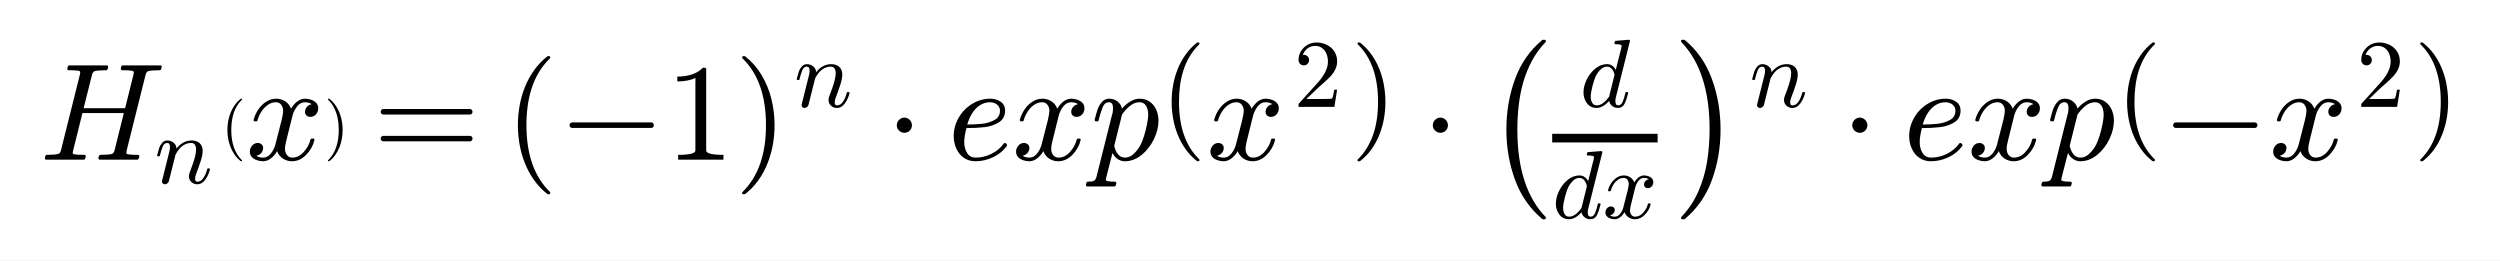
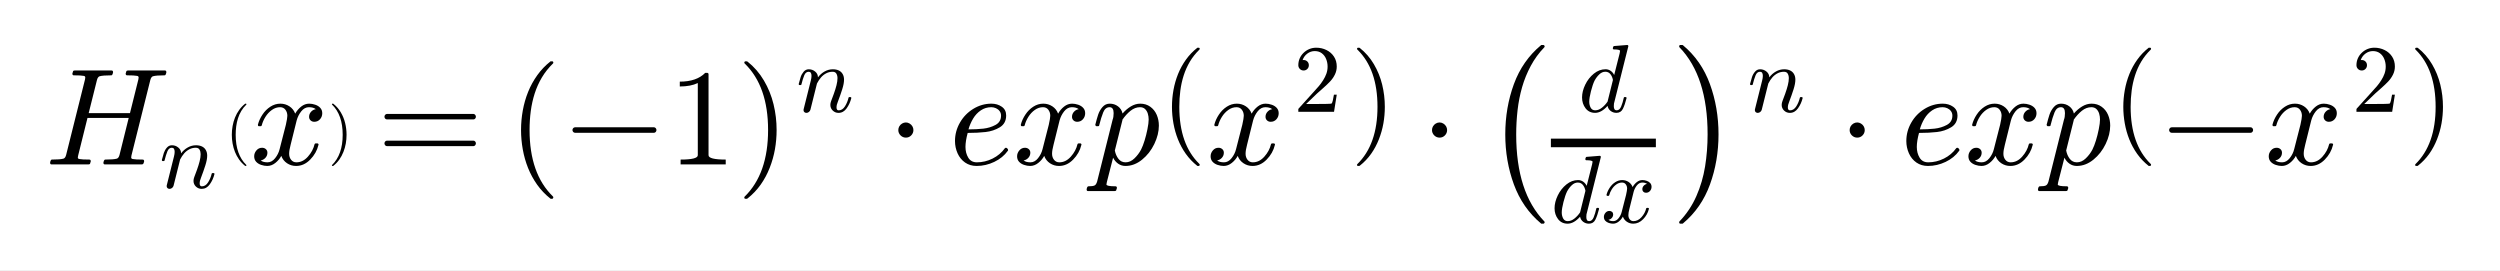
- <svg xmlns="http://www.w3.org/2000/svg" xmlns:xlink="http://www.w3.org/1999/xlink" width="452.65pt" height="47.15pt" viewBox="0 0 452.65 47.15" version="1.1">
+ <svg xmlns="http://www.w3.org/2000/svg" xmlns:xlink="http://www.w3.org/1999/xlink" width="400.06pt" height="43.22pt" viewBox="0 0 400.06 43.22" version="1.1">
  <defs>
    <style type="text/css">*{stroke-linejoin: round; stroke-linecap: butt}</style>
  </defs>
  <g id="figure_1">
    <g id="patch_1">
-       <path d="M 0 47.15  L 452.65 47.15  L 452.65 0  L 0 0  z " style="fill: #ffffff" />
+       <path d="M 0 43.22  L 400.06 43.22  L 400.06 0  L 0 0  z " style="fill: #ffffff" />
    </g>
    <g id="text_1">
-       <g transform="translate(7.2 28.95) scale(0.25 -0.25)">
+       <g transform="translate(7.2 26.34) scale(0.22 -0.22)">
        <defs>
          <path id="Cmmi10-48" d="M 300 0  Q 238 0 238 84  Q 241 100 250 139  Q 259 178 276 201  Q 294 225 319 225  Q 709 225 863 269  Q 947 297 984 441  L 1863 3956  Q 1875 4019 1875 4044  Q 1875 4113 1797 4122  Q 1678 4147 1338 4147  Q 1275 4147 1275 4231  Q 1297 4313 1309 4342  Q 1322 4372 1381 4372  L 3103 4372  Q 3169 4372 3169 4288  Q 3166 4272 3156 4234  Q 3147 4197 3131 4172  Q 3116 4147 3084 4147  Q 2694 4147 2541 4103  Q 2456 4072 2419 3928  L 2034 2388  L 3956 2388  L 4347 3956  Q 4359 4019 4359 4044  Q 4359 4113 4281 4122  Q 4159 4147 3822 4147  Q 3756 4147 3756 4231  Q 3778 4313 3790 4342  Q 3803 4372 3866 4372  L 5588 4372  Q 5650 4372 5650 4288  Q 5647 4272 5637 4233  Q 5628 4194 5611 4170  Q 5594 4147 5569 4147  Q 5178 4147 5025 4103  Q 4941 4075 4903 3928  L 4025 416  Q 4013 353 4013 325  Q 4013 259 4091 250  Q 4213 225 4550 225  Q 4616 225 4616 141  Q 4597 66 4578 33  Q 4559 0 4506 0  L 2784 0  Q 2719 0 2719 84  Q 2731 131 2737 153  Q 2744 175 2761 200  Q 2778 225 2803 225  Q 3194 225 3347 269  Q 3431 297 3469 441  L 3897 2163  L 1978 2163  L 1544 416  Q 1528 338 1528 325  Q 1528 259 1606 250  Q 1728 225 2069 225  Q 2131 225 2131 141  Q 2109 56 2095 28  Q 2081 0 2022 0  L 300 0  z " transform="scale(0.015625)" />
          <path id="Cmmi10-6e" d="M 494 109  Q 494 147 500 166  L 978 2075  Q 1025 2253 1025 2388  Q 1025 2663 838 2663  Q 638 2663 541 2423  Q 444 2184 353 1819  Q 353 1800 334 1789  Q 316 1778 300 1778  L 225 1778  Q 203 1778 187 1801  Q 172 1825 172 1844  Q 241 2122 305 2315  Q 369 2509 505 2668  Q 641 2828 844 2828  Q 1084 2828 1268 2676  Q 1453 2525 1453 2291  Q 1644 2541 1900 2684  Q 2156 2828 2444 2828  Q 2672 2828 2837 2750  Q 3003 2672 3095 2514  Q 3188 2356 3188 2138  Q 3188 1875 3070 1503  Q 2953 1131 2778 672  Q 2688 463 2688 288  Q 2688 97 2834 97  Q 3084 97 3251 365  Q 3419 634 3488 941  Q 3500 978 3541 978  L 3616 978  Q 3641 978 3658 962  Q 3675 947 3675 922  Q 3675 916 3669 903  Q 3581 541 3364 234  Q 3147 -72 2822 -72  Q 2597 -72 2437 83  Q 2278 238 2278 459  Q 2278 578 2328 709  Q 2409 919 2514 1209  Q 2619 1500 2686 1765  Q 2753 2031 2753 2234  Q 2753 2413 2679 2538  Q 2606 2663 2431 2663  Q 2197 2663 2000 2559  Q 1803 2456 1656 2286  Q 1509 2116 1388 1881  L 953 141  Q 931 53 854 -9  Q 778 -72 684 -72  Q 606 -72 550 -22  Q 494 28 494 109  z " transform="scale(0.015625)" />
          <path id="Cmr10-28" d="M 1984 -1588  Q 1628 -1306 1370 -942  Q 1113 -578 948 -165  Q 784 247 703 697  Q 622 1147 622 1600  Q 622 2059 703 2509  Q 784 2959 951 3375  Q 1119 3791 1378 4153  Q 1638 4516 1984 4788  Q 1984 4800 2016 4800  L 2075 4800  Q 2094 4800 2109 4783  Q 2125 4766 2125 4744  Q 2125 4716 2113 4703  Q 1800 4397 1592 4047  Q 1384 3697 1257 3301  Q 1131 2906 1075 2482  Q 1019 2059 1019 1600  Q 1019 -434 2106 -1491  Q 2125 -1509 2125 -1544  Q 2125 -1559 2108 -1579  Q 2091 -1600 2075 -1600  L 2016 -1600  Q 1984 -1600 1984 -1588  z " transform="scale(0.015625)" />
          <path id="Cmmi10-78" d="M 500 184  Q 613 97 819 97  Q 1019 97 1172 289  Q 1325 481 1381 709  L 1672 1844  Q 1741 2153 1741 2266  Q 1741 2425 1652 2544  Q 1563 2663 1403 2663  Q 1200 2663 1022 2536  Q 844 2409 722 2214  Q 600 2019 550 1819  Q 538 1778 500 1778  L 422 1778  Q 372 1778 372 1838  L 372 1856  Q 434 2094 584 2320  Q 734 2547 951 2687  Q 1169 2828 1416 2828  Q 1650 2828 1839 2703  Q 2028 2578 2106 2363  Q 2216 2559 2386 2693  Q 2556 2828 2759 2828  Q 2897 2828 3040 2779  Q 3184 2731 3275 2631  Q 3366 2531 3366 2381  Q 3366 2219 3261 2101  Q 3156 1984 2994 1984  Q 2891 1984 2822 2050  Q 2753 2116 2753 2216  Q 2753 2350 2845 2451  Q 2938 2553 3066 2572  Q 2950 2663 2747 2663  Q 2541 2663 2389 2472  Q 2238 2281 2175 2047  L 1894 916  Q 1825 659 1825 494  Q 1825 331 1917 214  Q 2009 97 2163 97  Q 2463 97 2698 361  Q 2934 625 3009 941  Q 3022 978 3059 978  L 3138 978  Q 3163 978 3178 961  Q 3194 944 3194 922  Q 3194 916 3188 903  Q 3097 522 2806 225  Q 2516 -72 2150 -72  Q 1916 -72 1727 54  Q 1538 181 1459 397  Q 1359 209 1182 68  Q 1006 -72 806 -72  Q 669 -72 523 -23  Q 378 25 287 125  Q 197 225 197 378  Q 197 528 301 651  Q 406 775 563 775  Q 669 775 741 711  Q 813 647 813 544  Q 813 409 723 309  Q 634 209 500 184  z " transform="scale(0.015625)" />
          <path id="Cmr10-29" d="M 416 -1600  Q 359 -1600 359 -1544  Q 359 -1516 372 -1503  Q 1466 -434 1466 1600  Q 1466 3634 384 4691  Q 359 4706 359 4744  Q 359 4766 376 4783  Q 394 4800 416 4800  L 475 4800  Q 494 4800 506 4788  Q 966 4425 1272 3906  Q 1578 3388 1720 2800  Q 1863 2213 1863 1600  Q 1863 1147 1786 708  Q 1709 269 1542 -157  Q 1375 -584 1119 -945  Q 863 -1306 506 -1588  Q 494 -1600 475 -1600  L 416 -1600  z " transform="scale(0.015625)" />
          <path id="Cmr10-3d" d="M 481 850  Q 428 850 393 890  Q 359 931 359 978  Q 359 1031 393 1068  Q 428 1106 481 1106  L 4500 1106  Q 4547 1106 4581 1068  Q 4616 1031 4616 978  Q 4616 931 4581 890  Q 4547 850 4500 850  L 481 850  z M 481 2094  Q 428 2094 393 2131  Q 359 2169 359 2222  Q 359 2269 393 2309  Q 428 2350 481 2350  L 4500 2350  Q 4547 2350 4581 2309  Q 4616 2269 4616 2222  Q 4616 2169 4581 2131  Q 4547 2094 4500 2094  L 481 2094  z " transform="scale(0.015625)" />
          <path id="Cmsy10-a1" d="M 653 1472  Q 600 1472 565 1512  Q 531 1553 531 1600  Q 531 1647 565 1687  Q 600 1728 653 1728  L 4325 1728  Q 4375 1728 4408 1687  Q 4441 1647 4441 1600  Q 4441 1553 4408 1512  Q 4375 1472 4325 1472  L 653 1472  z " transform="scale(0.015625)" />
          <path id="Cmr10-31" d="M 594 0  L 594 225  Q 1394 225 1394 428  L 1394 3788  Q 1063 3628 556 3628  L 556 3853  Q 1341 3853 1741 4263  L 1831 4263  Q 1853 4263 1873 4245  Q 1894 4228 1894 4206  L 1894 428  Q 1894 225 2694 225  L 2694 0  L 594 0  z " transform="scale(0.015625)" />
          <path id="Cmsy10-a2" d="M 538 1600  Q 538 1691 584 1772  Q 631 1853 714 1903  Q 797 1953 891 1953  Q 981 1953 1064 1903  Q 1147 1853 1194 1772  Q 1241 1691 1241 1600  Q 1241 1456 1139 1351  Q 1038 1247 891 1247  Q 747 1247 642 1351  Q 538 1456 538 1600  z " transform="scale(0.015625)" />
          <path id="Cmmi10-65" d="M 1288 -72  Q 981 -72 751 87  Q 522 247 401 517  Q 281 788 281 1088  Q 281 1544 511 1945  Q 741 2347 1134 2587  Q 1528 2828 1978 2828  Q 2253 2828 2458 2686  Q 2663 2544 2663 2278  Q 2663 1909 2369 1729  Q 2075 1550 1706 1508  Q 1338 1466 891 1466  L 872 1466  Q 769 1084 769 813  Q 769 528 900 312  Q 1031 97 1300 97  Q 1681 97 2032 272  Q 2384 447 2606 756  Q 2625 775 2656 775  Q 2688 775 2720 739  Q 2753 703 2753 672  Q 2753 647 2741 634  Q 2506 306 2109 117  Q 1713 -72 1288 -72  z M 909 1631  Q 1281 1631 1597 1665  Q 1913 1700 2169 1839  Q 2425 1978 2425 2272  Q 2425 2391 2359 2480  Q 2294 2569 2189 2616  Q 2084 2663 1972 2663  Q 1700 2663 1483 2516  Q 1266 2369 1125 2133  Q 984 1897 909 1631  z " transform="scale(0.015625)" />
          <path id="Cmmi10-70" d="M -159 -1241  Q -219 -1241 -219 -1159  Q -197 -1019 -134 -1019  Q 66 -1019 145 -983  Q 225 -947 269 -800  L 991 2081  Q 1038 2200 1038 2388  Q 1038 2663 850 2663  Q 650 2663 553 2423  Q 456 2184 366 1819  Q 366 1778 313 1778  L 238 1778  Q 222 1778 203 1801  Q 184 1825 184 1844  Q 253 2122 317 2315  Q 381 2509 517 2668  Q 653 2828 856 2828  Q 1075 2828 1240 2704  Q 1406 2581 1453 2369  Q 1628 2572 1840 2700  Q 2053 2828 2278 2828  Q 2547 2828 2745 2684  Q 2944 2541 3044 2308  Q 3144 2075 3144 1806  Q 3144 1394 2933 953  Q 2722 513 2361 220  Q 2000 -72 1588 -72  Q 1400 -72 1248 34  Q 1097 141 1013 313  L 722 -825  Q 706 -919 703 -934  Q 703 -1019 1125 -1019  Q 1191 -1019 1191 -1100  Q 1169 -1184 1155 -1212  Q 1141 -1241 1081 -1241  L -159 -1241  z M 1594 97  Q 1816 97 2006 280  Q 2197 463 2316 691  Q 2403 863 2479 1111  Q 2556 1359 2612 1640  Q 2669 1922 2669 2088  Q 2669 2234 2630 2362  Q 2591 2491 2502 2577  Q 2413 2663 2266 2663  Q 2031 2663 1823 2495  Q 1616 2328 1447 2081  L 1447 2059  L 1094 647  Q 1138 419 1263 258  Q 1388 97 1594 97  z " transform="scale(0.015625)" />
          <path id="Cmr10-32" d="M 319 0  L 319 172  Q 319 188 331 206  L 1325 1306  Q 1550 1550 1690 1715  Q 1831 1881 1968 2097  Q 2106 2313 2186 2536  Q 2266 2759 2266 3009  Q 2266 3272 2169 3511  Q 2072 3750 1880 3894  Q 1688 4038 1416 4038  Q 1138 4038 916 3870  Q 694 3703 603 3438  Q 628 3444 672 3444  Q 816 3444 917 3347  Q 1019 3250 1019 3097  Q 1019 2950 917 2848  Q 816 2747 672 2747  Q 522 2747 420 2851  Q 319 2956 319 3097  Q 319 3338 409 3548  Q 500 3759 670 3923  Q 841 4088 1055 4175  Q 1269 4263 1509 4263  Q 1875 4263 2190 4108  Q 2506 3953 2690 3670  Q 2875 3388 2875 3009  Q 2875 2731 2753 2481  Q 2631 2231 2440 2026  Q 2250 1822 1953 1562  Q 1656 1303 1563 1216  L 838 519  L 1453 519  Q 1906 519 2211 526  Q 2516 534 2534 550  Q 2609 631 2688 1141  L 2875 1141  L 2694 0  L 319 0  z " transform="scale(0.015625)" />
          <path id="Cmex10-a1" d="M 2503 -7406  Q 1713 -6744 1342 -5734  Q 972 -4725 972 -3584  Q 972 -2434 1342 -1423  Q 1713 -413 2503 244  Q 2503 256 2534 256  L 2613 256  Q 2631 256 2647 236  Q 2663 216 2663 197  Q 2663 172 2650 159  Q 2303 -200 2067 -640  Q 1831 -1081 1695 -1554  Q 1559 -2028 1500 -2543  Q 1441 -3059 1441 -3591  Q 1441 -6072 2650 -7322  Q 2663 -7334 2663 -7359  Q 2663 -7378 2645 -7398  Q 2628 -7419 2613 -7419  L 2534 -7419  Q 2503 -7419 2503 -7406  z " transform="scale(0.015625)" />
          <path id="Cmmi10-64" d="M 1113 -72  Q 709 -72 476 233  Q 244 538 244 953  Q 244 1363 456 1803  Q 669 2244 1030 2536  Q 1391 2828 1806 2828  Q 1994 2828 2145 2723  Q 2297 2619 2381 2444  L 2741 3872  Q 2766 3981 2772 4044  Q 2772 4147 2356 4147  Q 2291 4147 2291 4231  Q 2294 4247 2305 4287  Q 2316 4328 2333 4350  Q 2350 4372 2381 4372  L 3244 4441  Q 3322 4441 3322 4359  L 2400 678  Q 2356 572 2356 372  Q 2356 97 2541 97  Q 2741 97 2845 351  Q 2950 606 3022 941  Q 3034 978 3072 978  L 3150 978  Q 3175 978 3190 956  Q 3206 934 3206 916  Q 3094 469 2961 198  Q 2828 -72 2528 -72  Q 2313 -72 2147 54  Q 1981 181 1941 391  Q 1528 -72 1113 -72  z M 1119 97  Q 1350 97 1567 270  Q 1784 444 1941 678  Q 1947 684 1947 703  L 2297 2113  Q 2259 2338 2131 2500  Q 2003 2663 1791 2663  Q 1575 2663 1389 2486  Q 1203 2309 1075 2069  Q 950 1813 836 1366  Q 722 919 722 672  Q 722 450 817 273  Q 913 97 1119 97  z " transform="scale(0.015625)" />
          <path id="Cmex10-a2" d="M 319 -7419  Q 263 -7419 263 -7359  Q 263 -7334 275 -7322  Q 734 -6844 1001 -6236  Q 1269 -5628 1376 -4961  Q 1484 -4294 1484 -3578  Q 1484 -1091 275 159  Q 263 172 263 197  Q 263 256 319 256  L 397 256  Q 416 256 428 244  Q 1216 -413 1584 -1423  Q 1953 -2434 1953 -3584  Q 1953 -4725 1586 -5734  Q 1219 -6744 428 -7406  Q 416 -7419 397 -7419  L 319 -7419  z " transform="scale(0.015625)" />
        </defs>
        <use xlink:href="#Cmmi10-48" transform="translate(0 0.139063)" />
        <use xlink:href="#Cmmi10-6e" transform="translate(83.10547 -16.86719) scale(0.7)" />
        <use xlink:href="#Cmr10-28" transform="translate(131.4896 10.34219) scale(0.453125)" />
        <use xlink:href="#Cmmi10-78" transform="translate(149.0792 0.139063)" />
        <use xlink:href="#Cmr10-29" transform="translate(206.1593 10.34219) scale(0.453125)" />
        <use xlink:href="#Cmr10-3d" transform="translate(241.3075 0.139063)" />
        <use xlink:href="#Cmr10-28" transform="translate(336.5516 0.139063)" />
        <use xlink:href="#Cmsy10-a1" transform="translate(375.37 0.139063)" />
        <use xlink:href="#Cmr10-31" transform="translate(453.0555 0.139063)" />
        <use xlink:href="#Cmr10-29" transform="translate(503.0555 0.139063)" />
        <use xlink:href="#Cmmi10-6e" transform="translate(546.338 38.40313) scale(0.7)" />
        <use xlink:href="#Cmsy10-a2" transform="translate(612.2808 0.139063)" />
        <use xlink:href="#Cmmi10-65" transform="translate(657.5249 0.139063)" />
        <use xlink:href="#Cmmi10-78" transform="translate(704.0093 0.139063)" />
        <use xlink:href="#Cmmi10-70" transform="translate(761.0894 0.139063)" />
        <use xlink:href="#Cmr10-28" transform="translate(811.3823 20.51406) scale(0.860156)" />
        <use xlink:href="#Cmmi10-78" transform="translate(844.7722 0.139063)" />
        <use xlink:href="#Cmr10-32" transform="translate(908.1555 38.40313) scale(0.7)" />
        <use xlink:href="#Cmr10-29" transform="translate(949.5329 20.51406) scale(0.860156)" />
        <use xlink:href="#Cmsy10-a2" transform="translate(1000.481 0.139063)" />
        <use xlink:href="#Cmex10-a1" transform="translate(1045.725 82.65313) scale(1.083805)" />
        <use xlink:href="#Cmmi10-64" transform="translate(1115.362 38.42656) scale(0.7)" />
        <use xlink:href="#Cmmi10-64" transform="translate(1095.362 -42.18438) scale(0.7)" />
        <use xlink:href="#Cmmi10-78" transform="translate(1131.763 -42.18438) scale(0.7)" />
        <use xlink:href="#Cmex10-a2" transform="translate(1184.219 82.65313) scale(1.083805)" />
        <use xlink:href="#Cmmi10-6e" transform="translate(1238.32 38.40313) scale(0.7)" />
        <use xlink:href="#Cmsy10-a2" transform="translate(1304.263 0.139063)" />
        <use xlink:href="#Cmmi10-65" transform="translate(1349.507 0.139063)" />
        <use xlink:href="#Cmmi10-78" transform="translate(1395.992 0.139063)" />
        <use xlink:href="#Cmmi10-70" transform="translate(1453.072 0.139063)" />
        <use xlink:href="#Cmr10-28" transform="translate(1503.365 20.51406) scale(0.860156)" />
        <use xlink:href="#Cmsy10-a1" transform="translate(1536.754 0.139063)" />
        <use xlink:href="#Cmmi10-78" transform="translate(1614.44 0.139063)" />
        <use xlink:href="#Cmr10-32" transform="translate(1677.823 38.40313) scale(0.7)" />
        <use xlink:href="#Cmr10-29" transform="translate(1719.201 20.51406) scale(0.860156)" />
        <path d="M 1095.362 12.639  L 1095.362 18.889  L 1171.719 18.889  L 1171.719 12.639  L 1095.362 12.639  z " />
      </g>
    </g>
  </g>
</svg>
